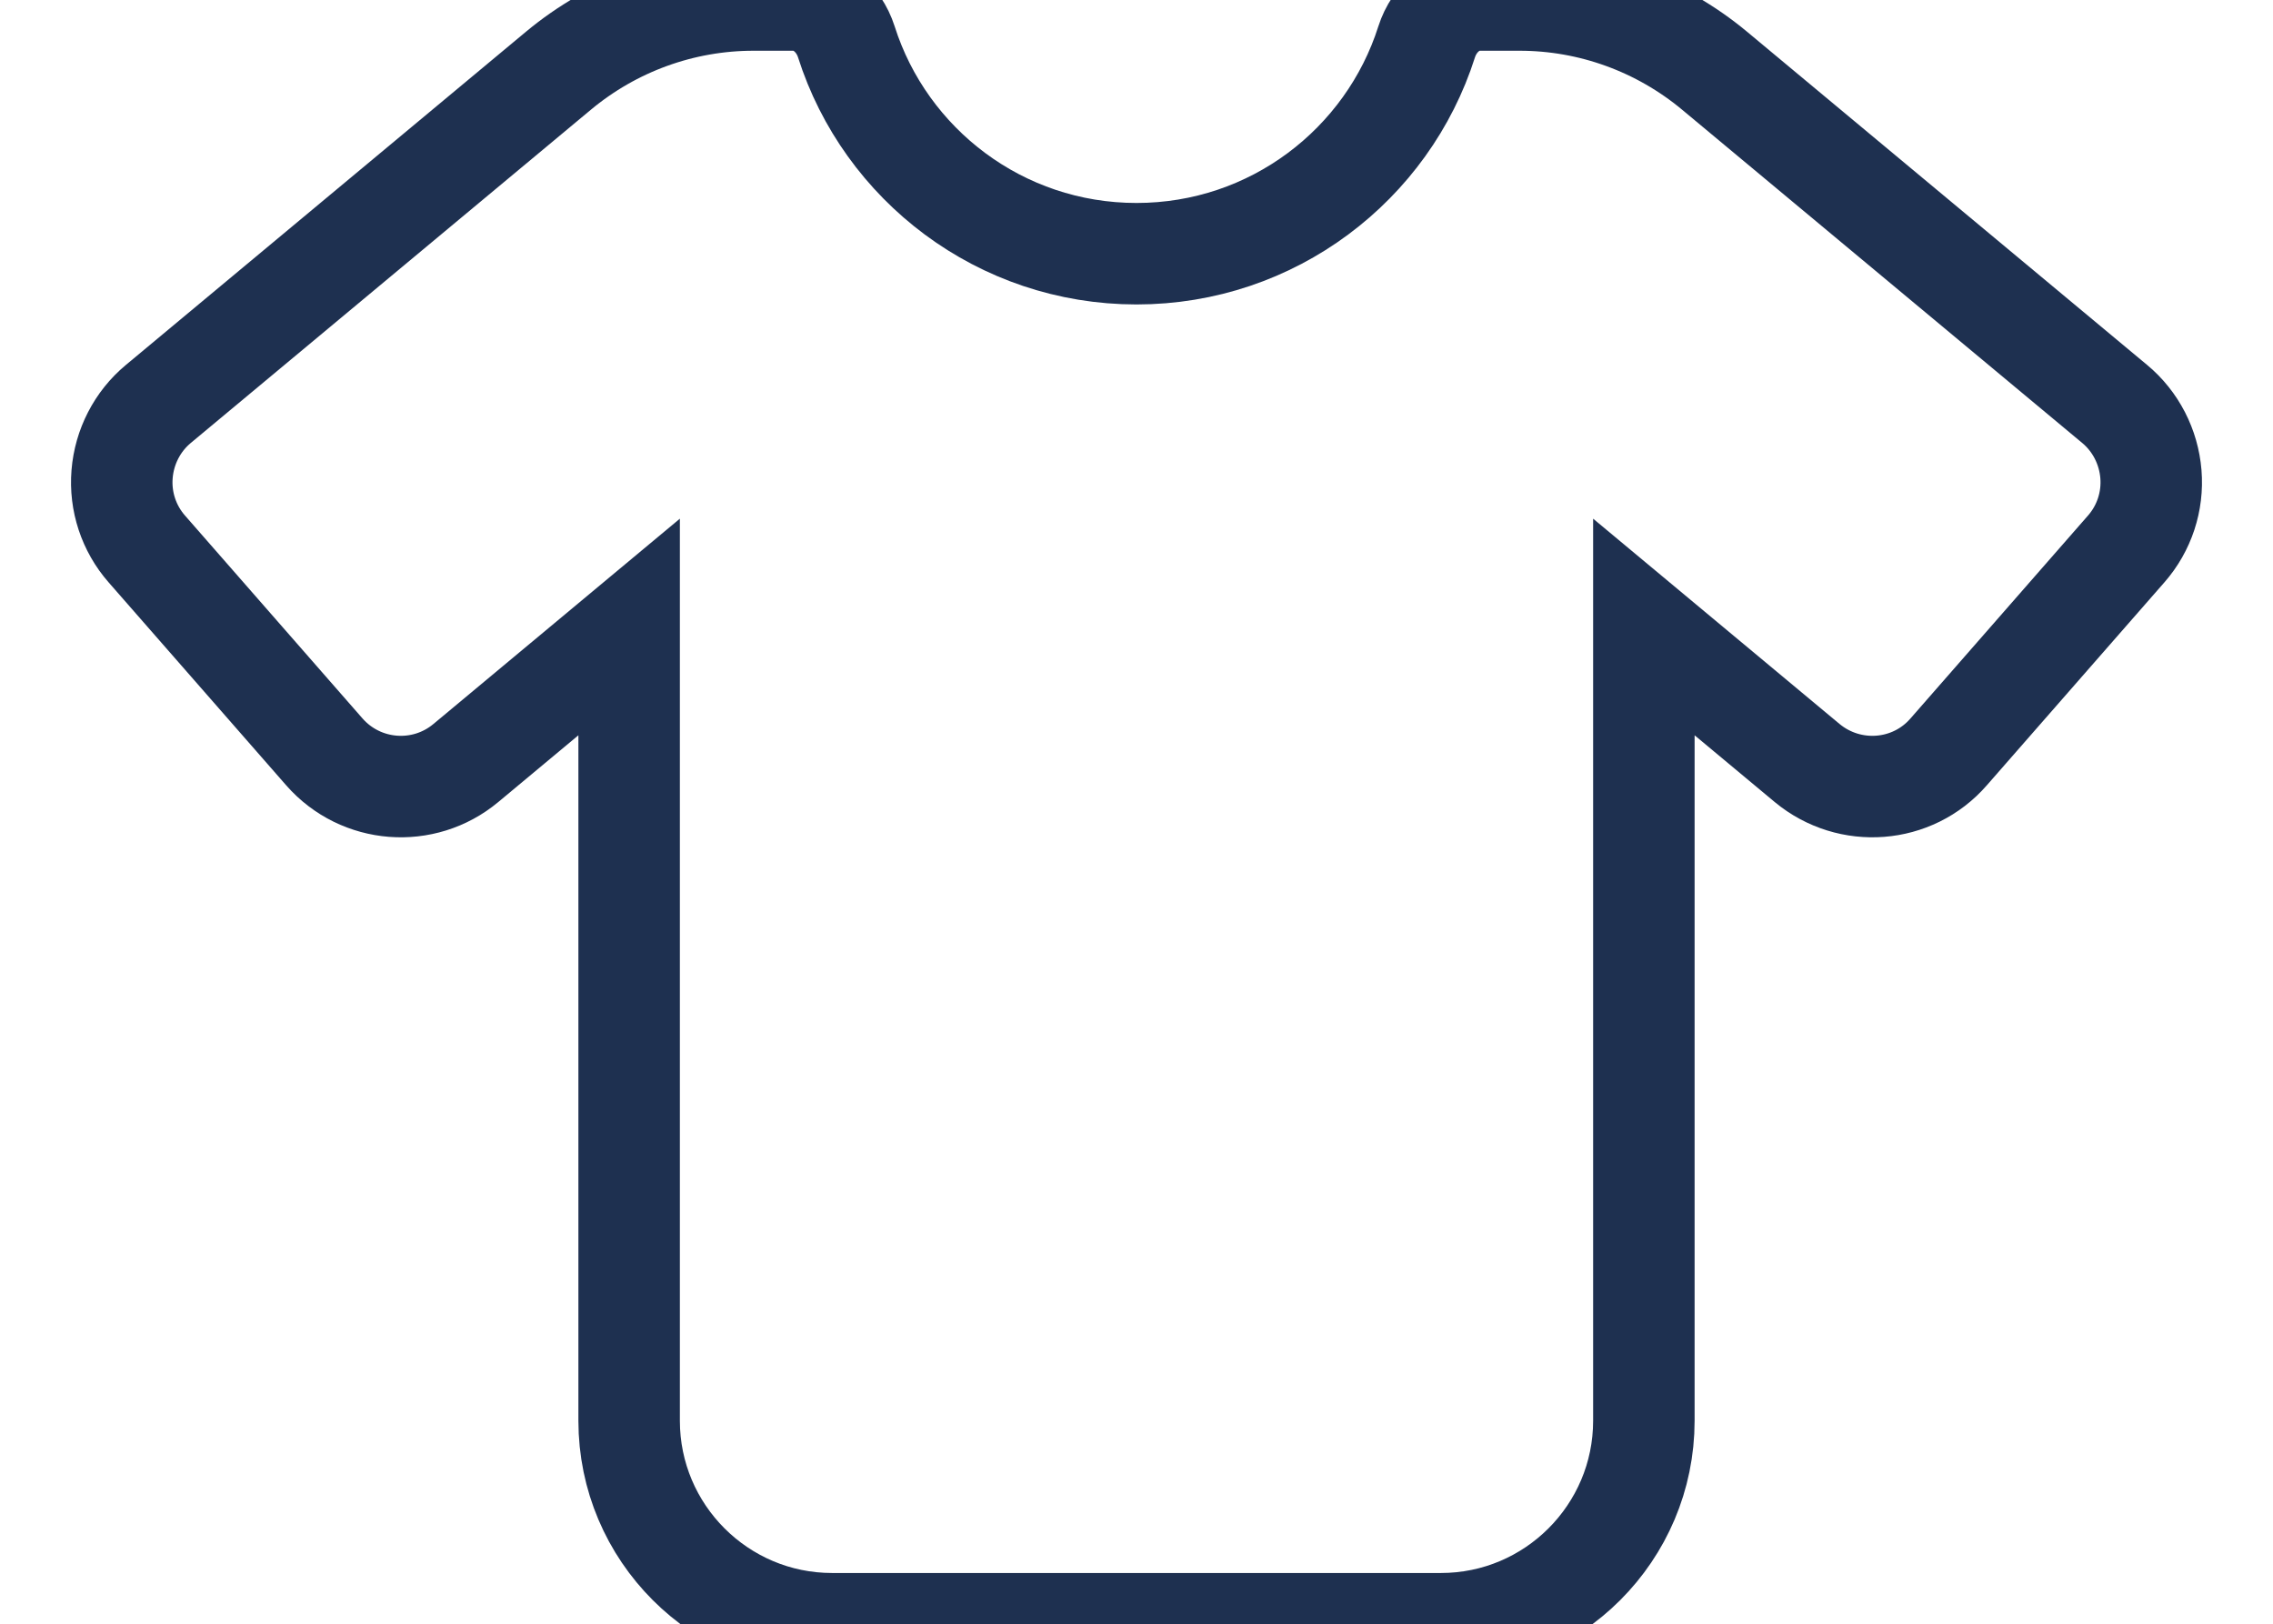
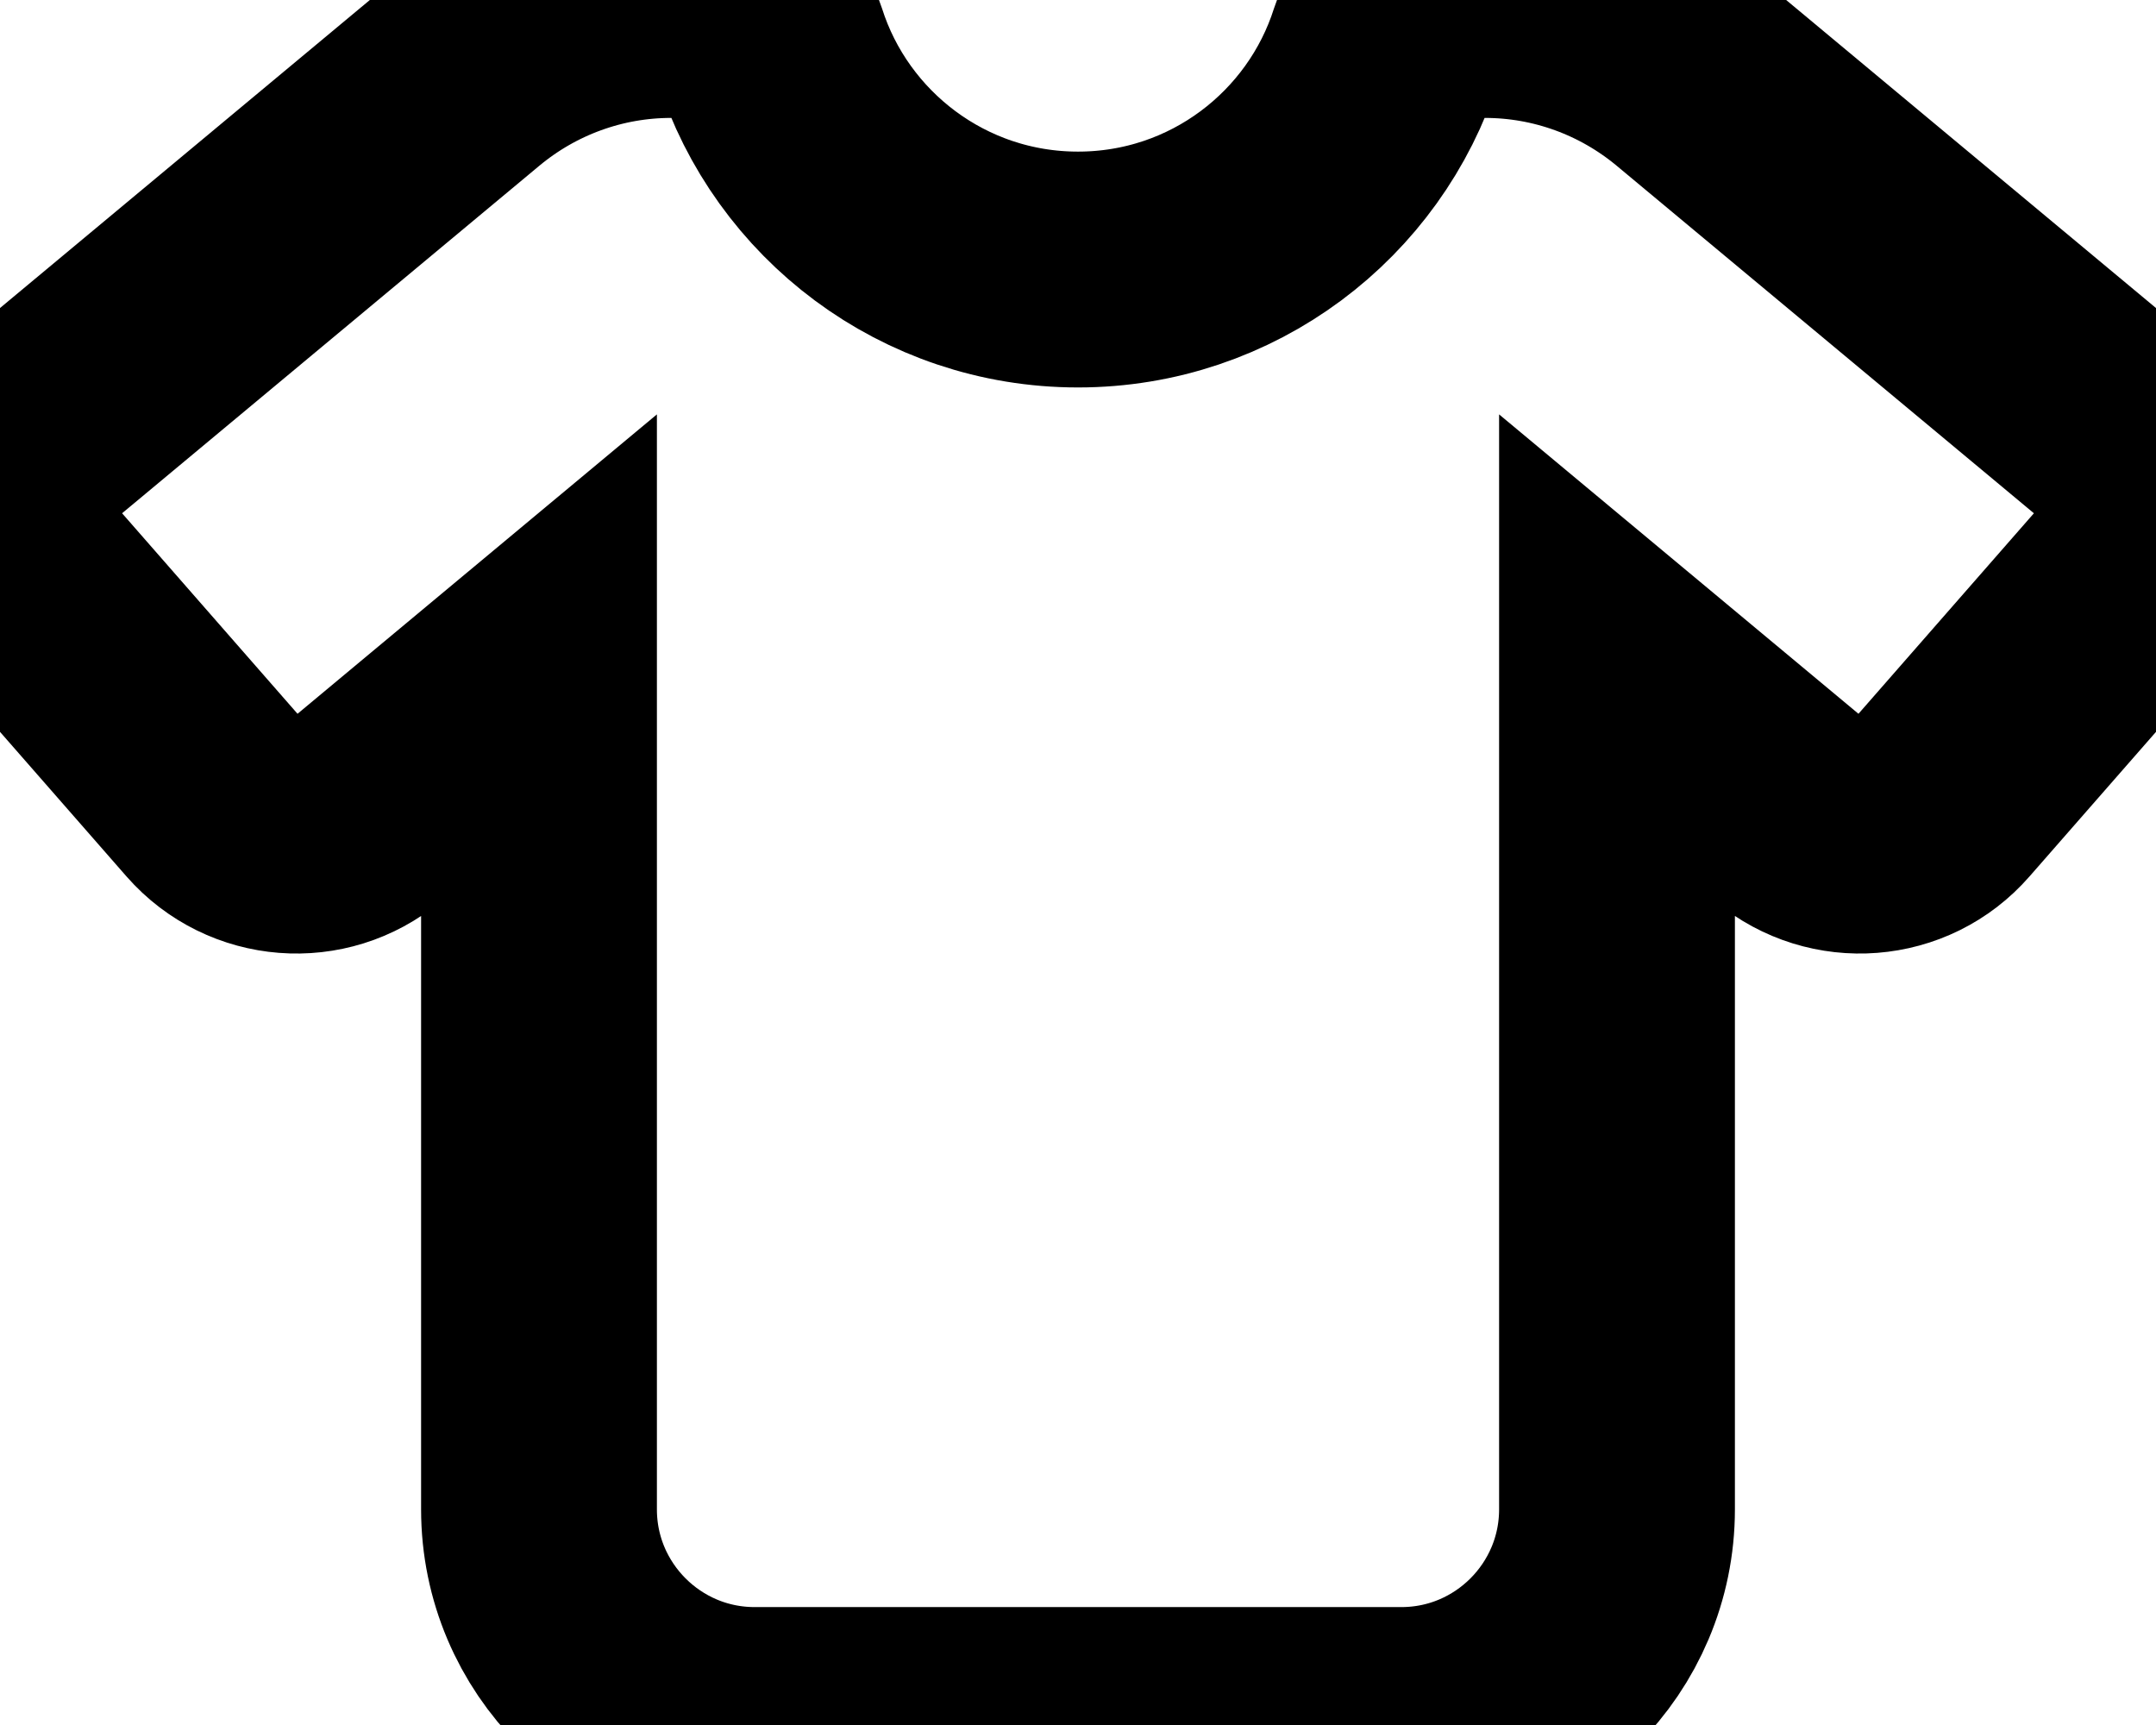
- <svg xmlns="http://www.w3.org/2000/svg" height="50" width="70" viewBox="0 0 640 512">
-   <path opacity="1" fill="none" stroke="#1E3050" stroke-width="32" d="M211.8 0c7.8 0 14.3 5.7 16.7 13.2C240.8 51.9 277.1 80 320 80s79.2-28.1 91.5-66.8C413.9 5.7 420.4 0 428.2 0h12.6c22.5 0 44.2 7.9 61.5 22.3L628.5 127.4c6.6 5.5 10.7 13.5 11.4 22.1s-2.1 17.1-7.8 23.6l-56 64c-11.4 13.1-31.2 14.6-44.6 3.5L480 197.7V448c0 35.3-28.7 64-64 64H224c-35.3 0-64-28.7-64-64V197.7l-51.5 42.9c-13.3 11.1-33.1 9.6-44.6-3.5l-56-64c-5.7-6.5-8.5-15-7.8-23.6s4.8-16.6 11.4-22.1L137.7 22.3C155 7.9 176.7 0 199.2 0h12.6z" />
+ <svg xmlns="http://www.w3.org/2000/svg" viewBox="0 0 640 512">
+   <path opacity="1" fill="none" stroke="#000000" stroke-width="70" d="M211.8 0c7.8 0 14.3 5.7 16.7 13.2C240.8 51.9 277.1 80 320 80s79.2-28.1 91.5-66.8C413.9 5.7 420.4 0 428.2 0h12.6c22.5 0 44.2 7.9 61.5 22.3L628.5 127.4c6.6 5.5 10.7 13.5 11.4 22.1s-2.1 17.1-7.8 23.6l-56 64c-11.4 13.1-31.2 14.6-44.6 3.5L480 197.7V448c0 35.3-28.7 64-64 64H224c-35.3 0-64-28.7-64-64V197.7l-51.5 42.9c-13.3 11.1-33.1 9.6-44.6-3.5l-56-64c-5.7-6.5-8.5-15-7.8-23.6s4.8-16.6 11.4-22.1L137.7 22.3C155 7.9 176.7 0 199.2 0h12.6z" />
</svg>
